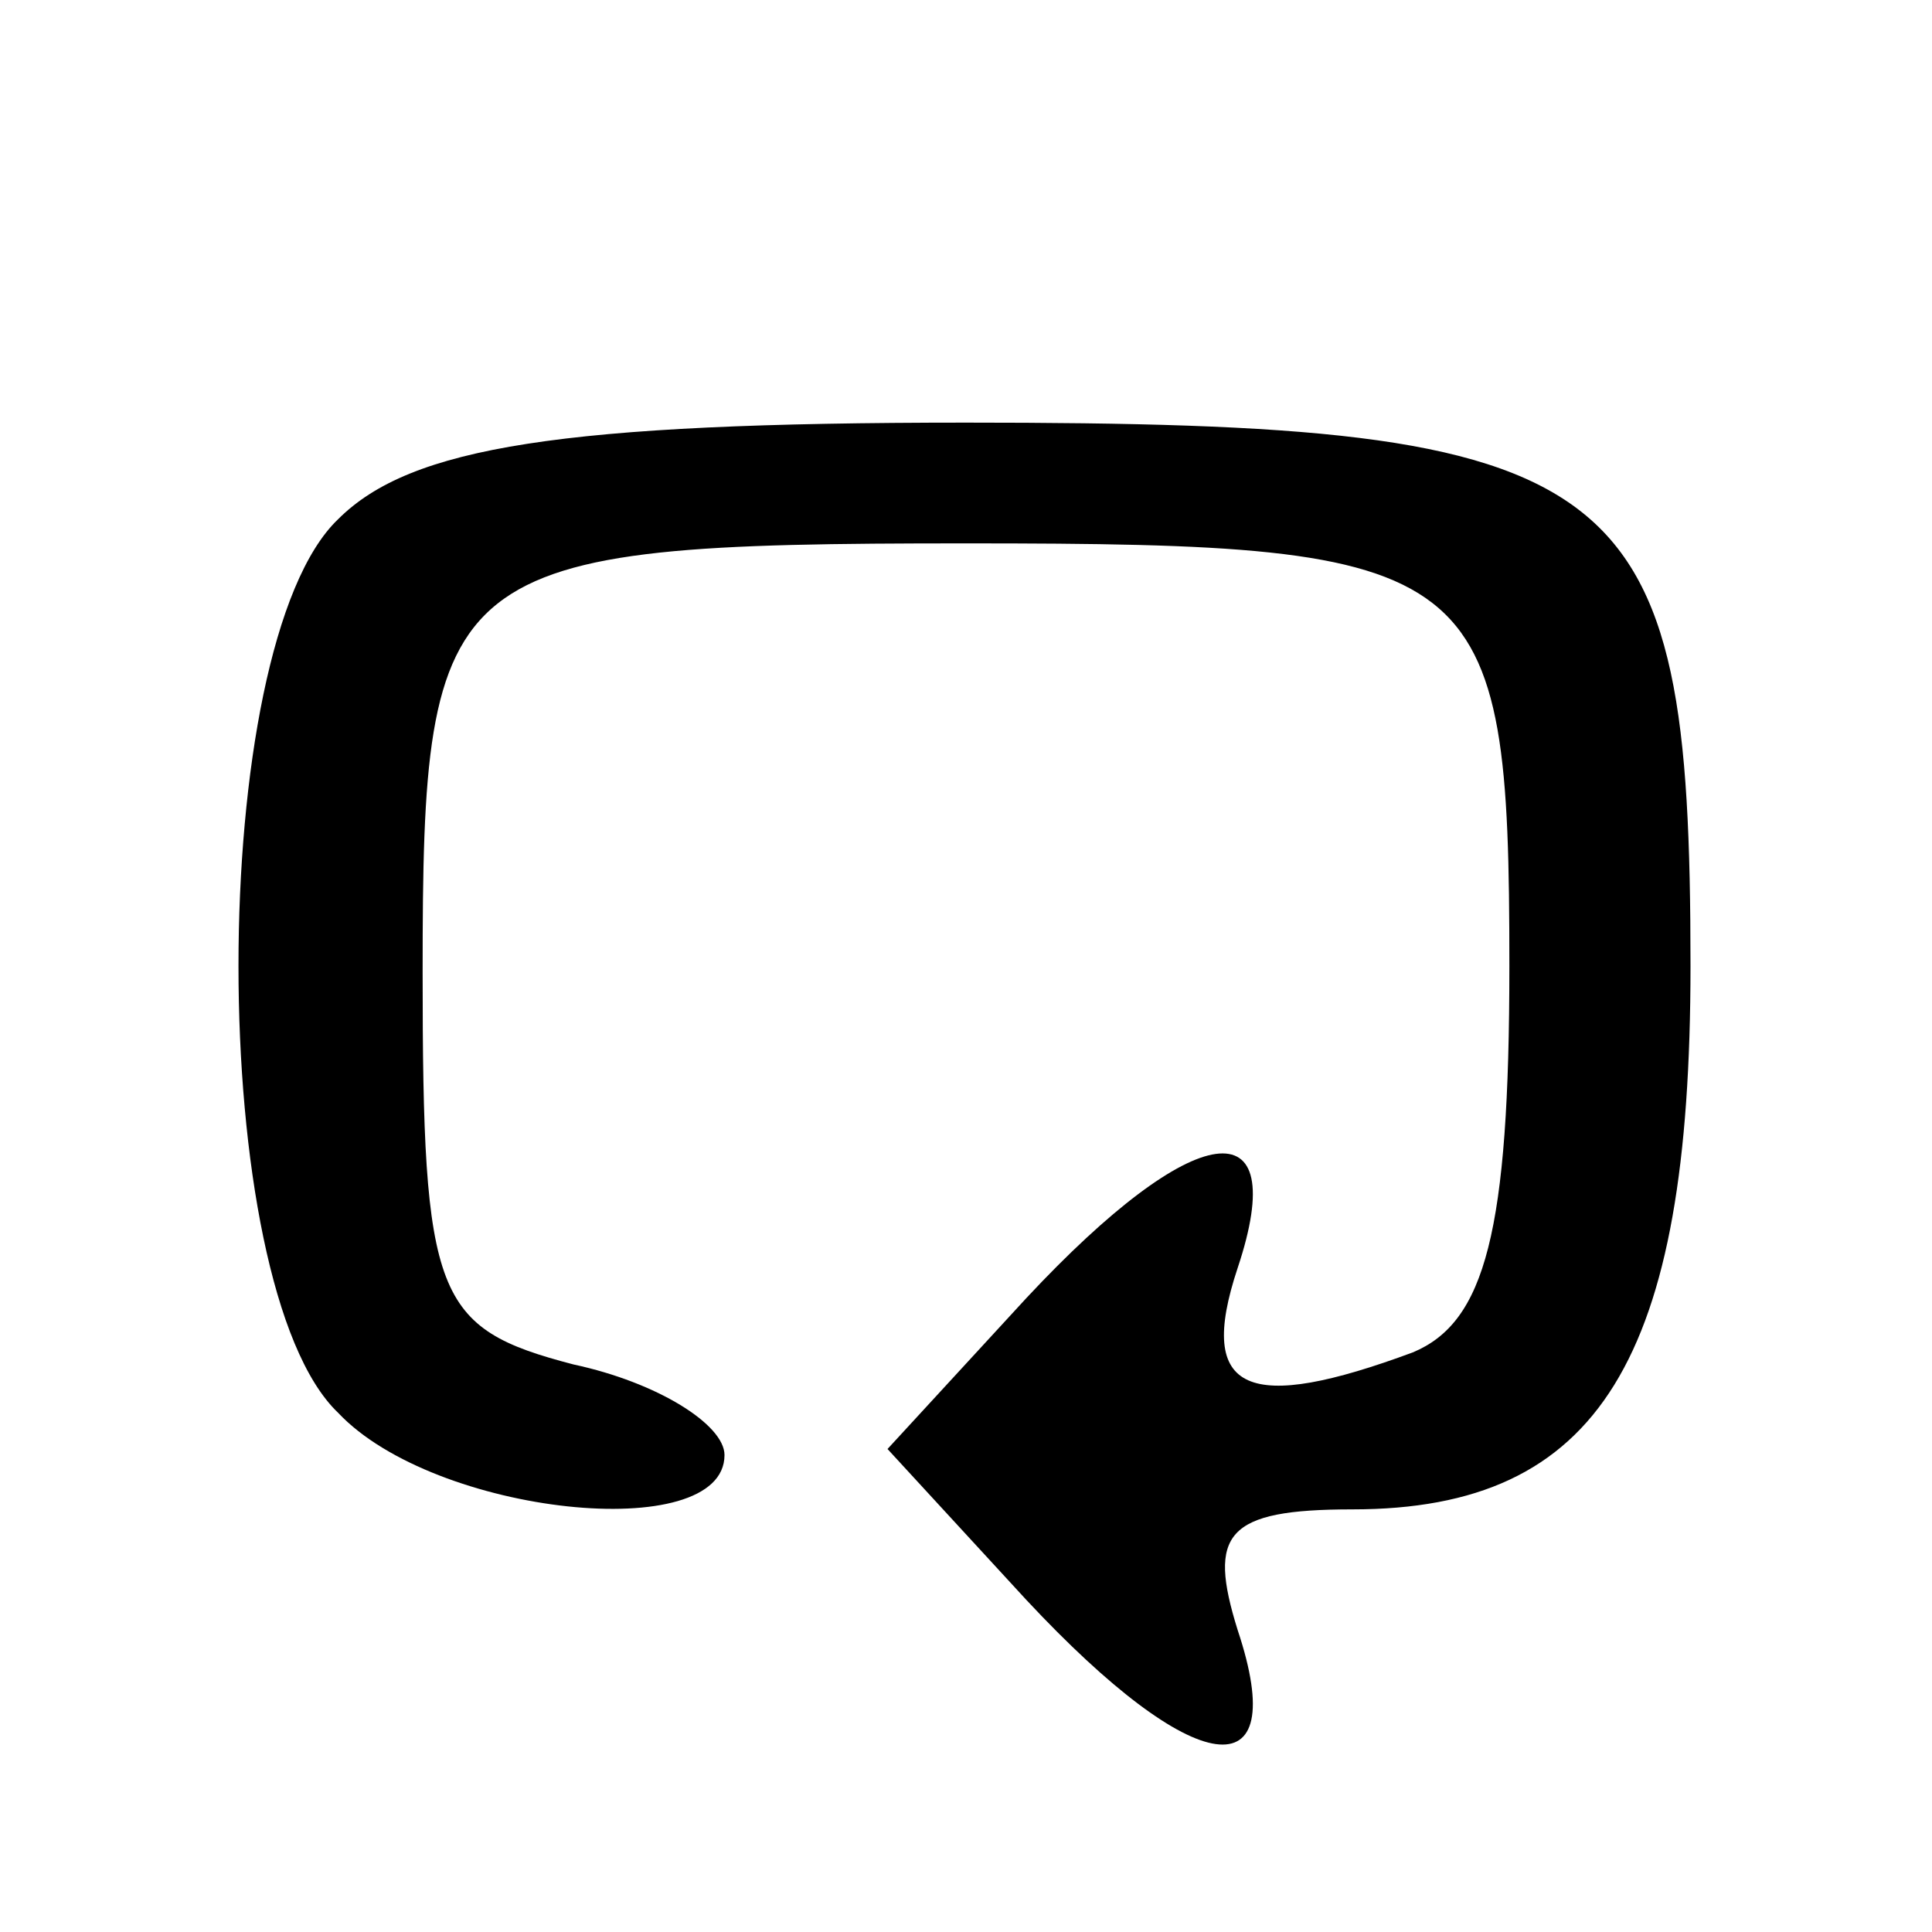
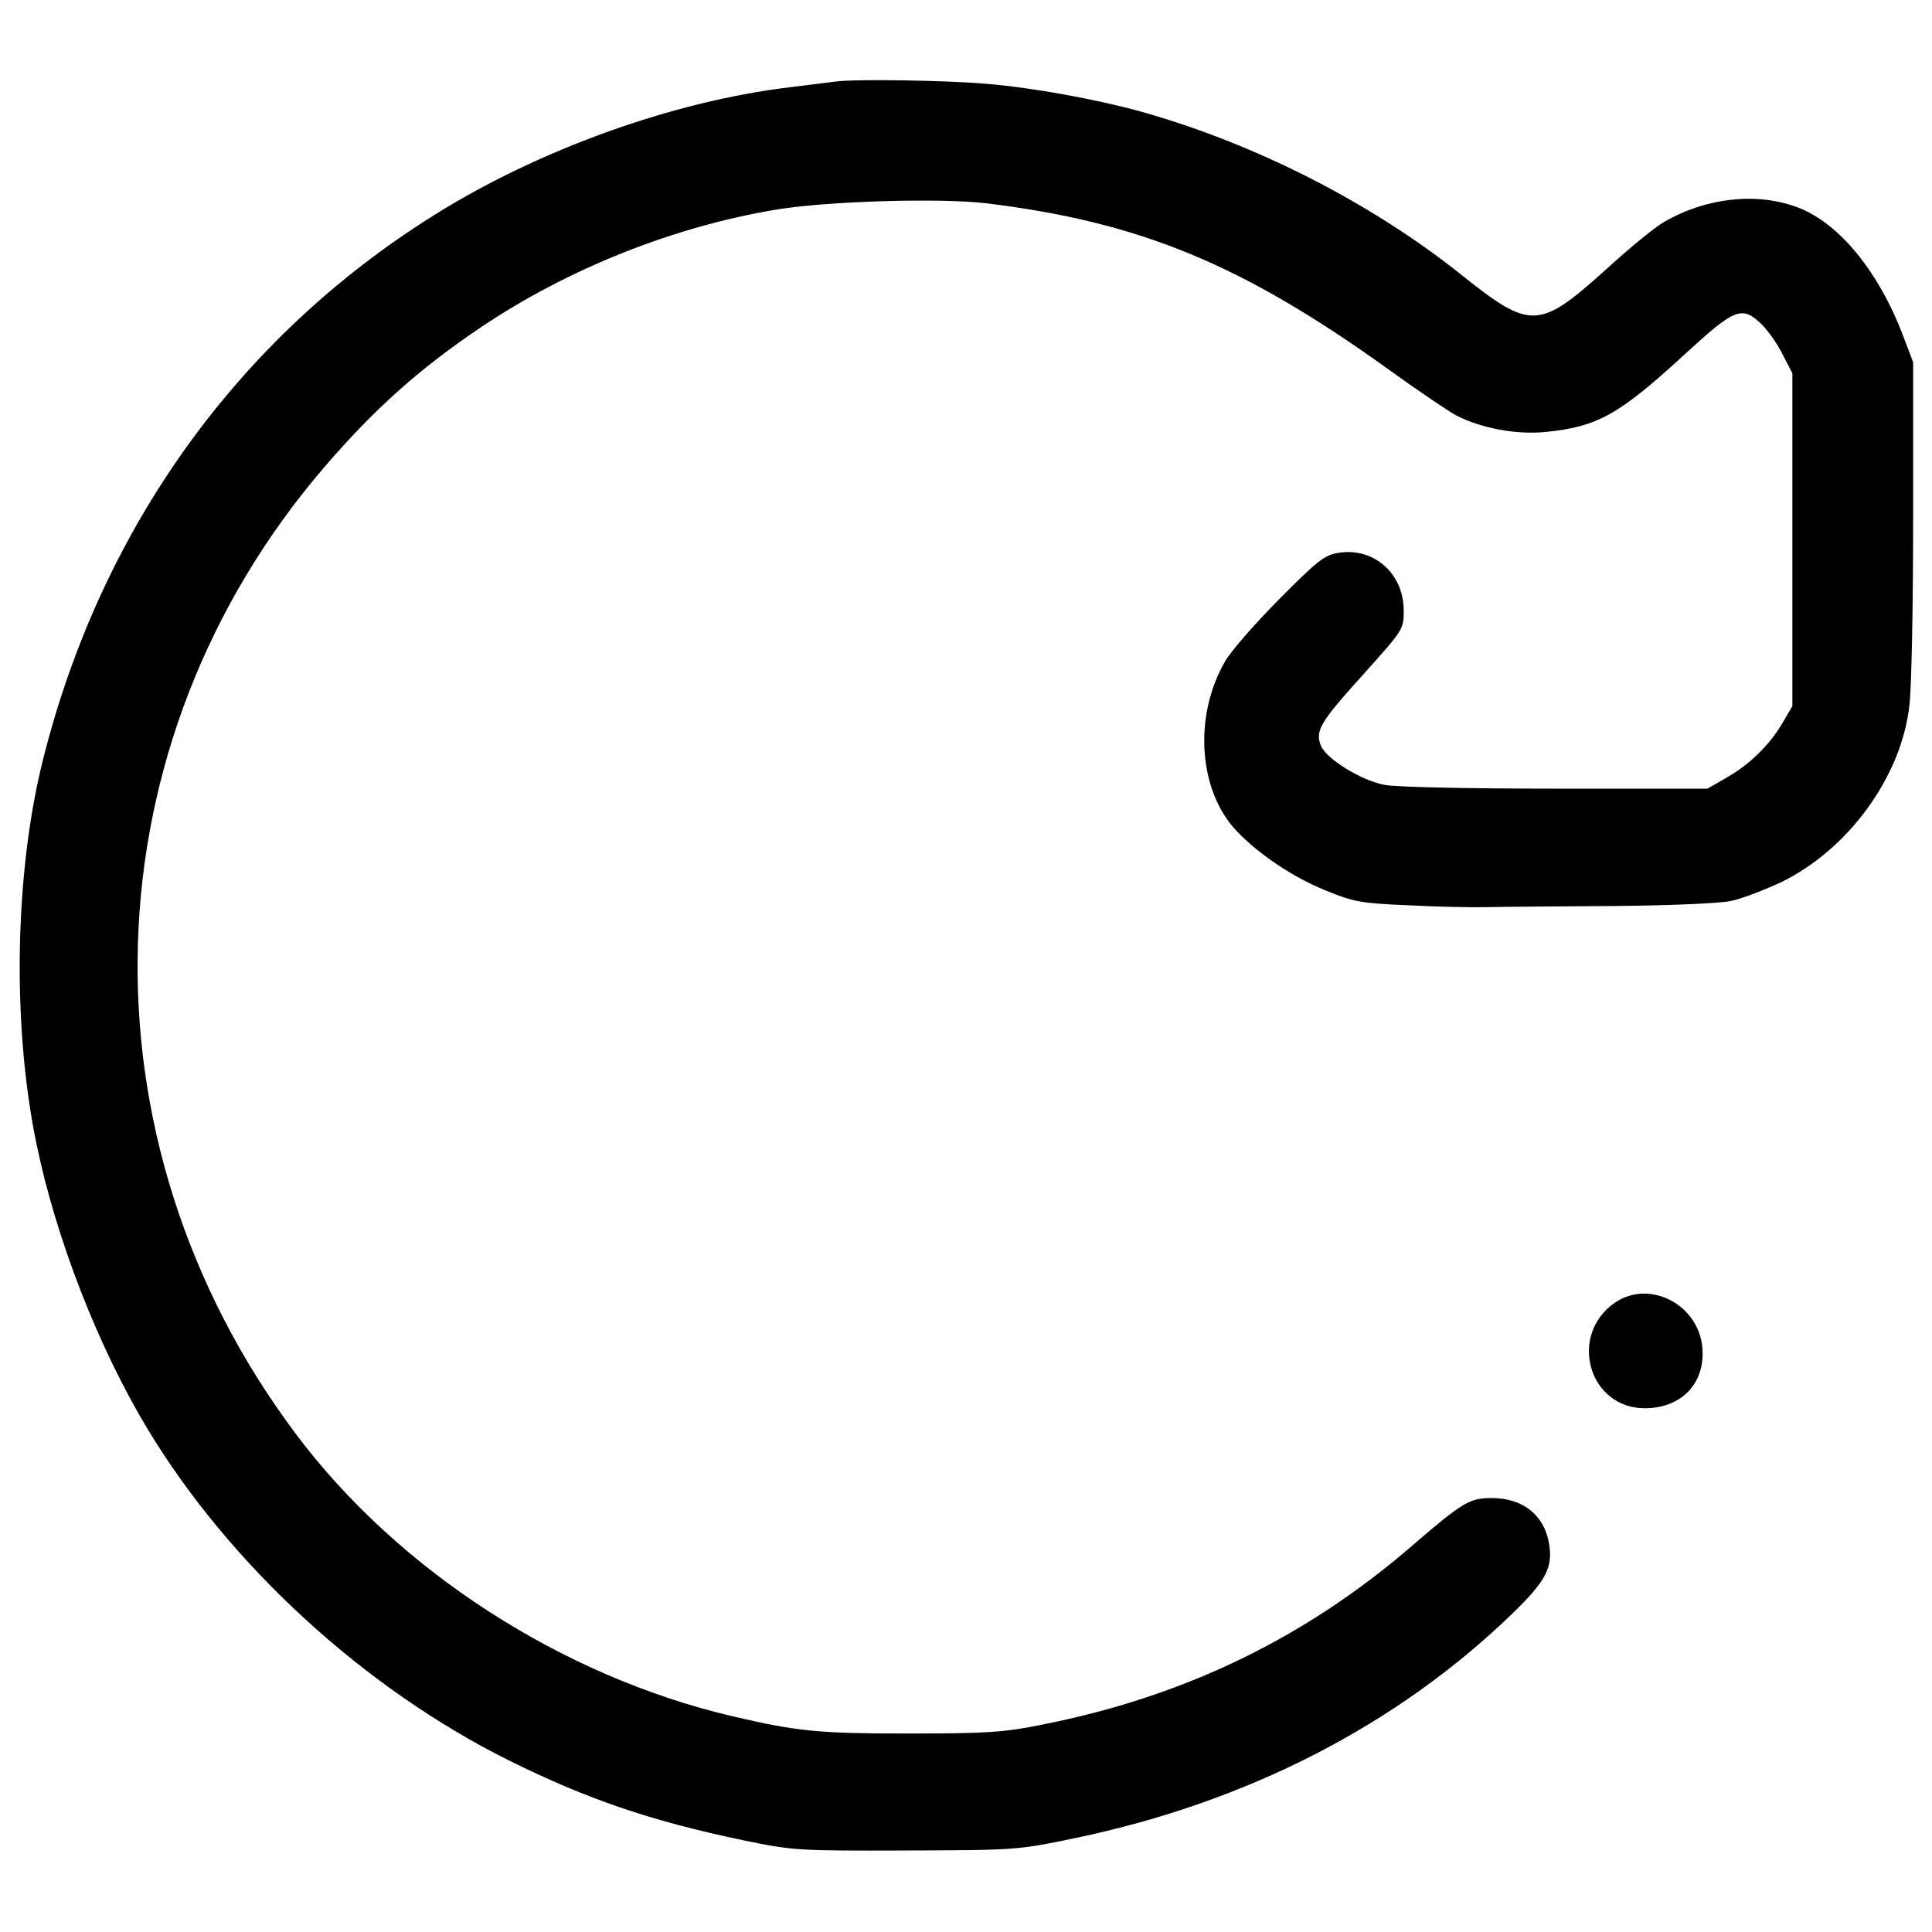
- <svg xmlns="http://www.w3.org/2000/svg" version="1.0" width="32pt" height="32pt" viewBox="0 0 32 32" preserveAspectRatio="xMidYMid meet">
-   <g transform="translate(0,32) scale(0.1,-0.1)" fill="currentColor" stroke="none">
-     <path d="M56 234 c-22 -21 -22 -127 0 -148 16 -17 64 -22 64 -7 0 5 -11 12 -25 15 -23 6 -25 11 -25 65 0 68 3 71 90 71 86 0 90 -3 90 -70 0 -44 -4 -59 -16 -64 -27 -10 -36 -7 -29 14 9 27 -7 25 -35 -5 l-23 -25 23 -25 c28 -30 44 -32 35 -5 -5 16 -2 20 19 20 41 0 56 25 56 90 0 82 -10 90 -120 90 -67 0 -92 -4 -104 -16z" />
+ <svg xmlns="http://www.w3.org/2000/svg" version="1.0" width="512pt" height="512pt" viewBox="0 0 512 512" preserveAspectRatio="xMidYMid meet">
+   <g transform="translate(0,512) scale(0.1,-0.1)" fill="currentColor" stroke="none">
+     <path d="M2215 4904 c-16 -2 -70 -9 -120 -15 -311 -37 -669 -166 -946 -340 -516 -323 -878 -825 -1033 -1434 -77 -300 -85 -707 -20 -1023 52 -254 164 -541 295 -759 219 -362 574 -687 957 -878 208 -103 374 -160 622 -212 131 -27 143 -28 430 -27 293 1 296 1 450 33 455 95 852 299 1157 594 90 87 109 123 98 187 -13 75 -69 120 -152 120 -58 0 -77 -11 -208 -124 -285 -247 -608 -403 -986 -477 -98 -20 -147 -23 -349 -23 -239 0 -295 5 -470 46 -451 106 -885 386 -1156 748 -587 783 -555 1830 78 2565 132 153 250 258 410 366 231 156 514 269 788 314 135 22 433 31 556 16 406 -50 675 -161 1061 -438 80 -58 162 -113 182 -124 67 -34 157 -51 235 -44 140 14 196 45 375 210 130 119 148 126 201 74 17 -17 42 -53 55 -80 l25 -48 0 -441 0 -441 -25 -43 c-35 -60 -87 -111 -148 -146 l-52 -30 -401 0 c-232 0 -424 4 -455 10 -63 12 -156 70 -169 105 -15 39 0 63 114 189 105 117 106 118 106 168 0 98 -79 168 -173 153 -37 -6 -56 -21 -157 -123 -64 -64 -128 -138 -143 -164 -85 -146 -71 -345 31 -451 59 -62 152 -124 238 -158 71 -29 93 -33 214 -38 74 -4 169 -6 210 -5 41 1 192 2 335 3 143 1 283 7 310 13 28 5 87 28 133 49 179 86 321 280 342 469 6 47 10 271 10 497 l0 413 -25 66 c-65 173 -170 302 -280 344 -107 41 -241 27 -353 -37 -24 -13 -95 -71 -158 -129 -176 -158 -198 -159 -384 -10 -239 190 -545 346 -849 431 -117 32 -285 63 -408 73 -103 9 -344 13 -398 6z" />
+     <path d="M4280 1668 c-125 -86 -70 -280 79 -280 92 0 155 60 153 148 -1 121 -136 197 -232 132z" />
  </g>
</svg>
